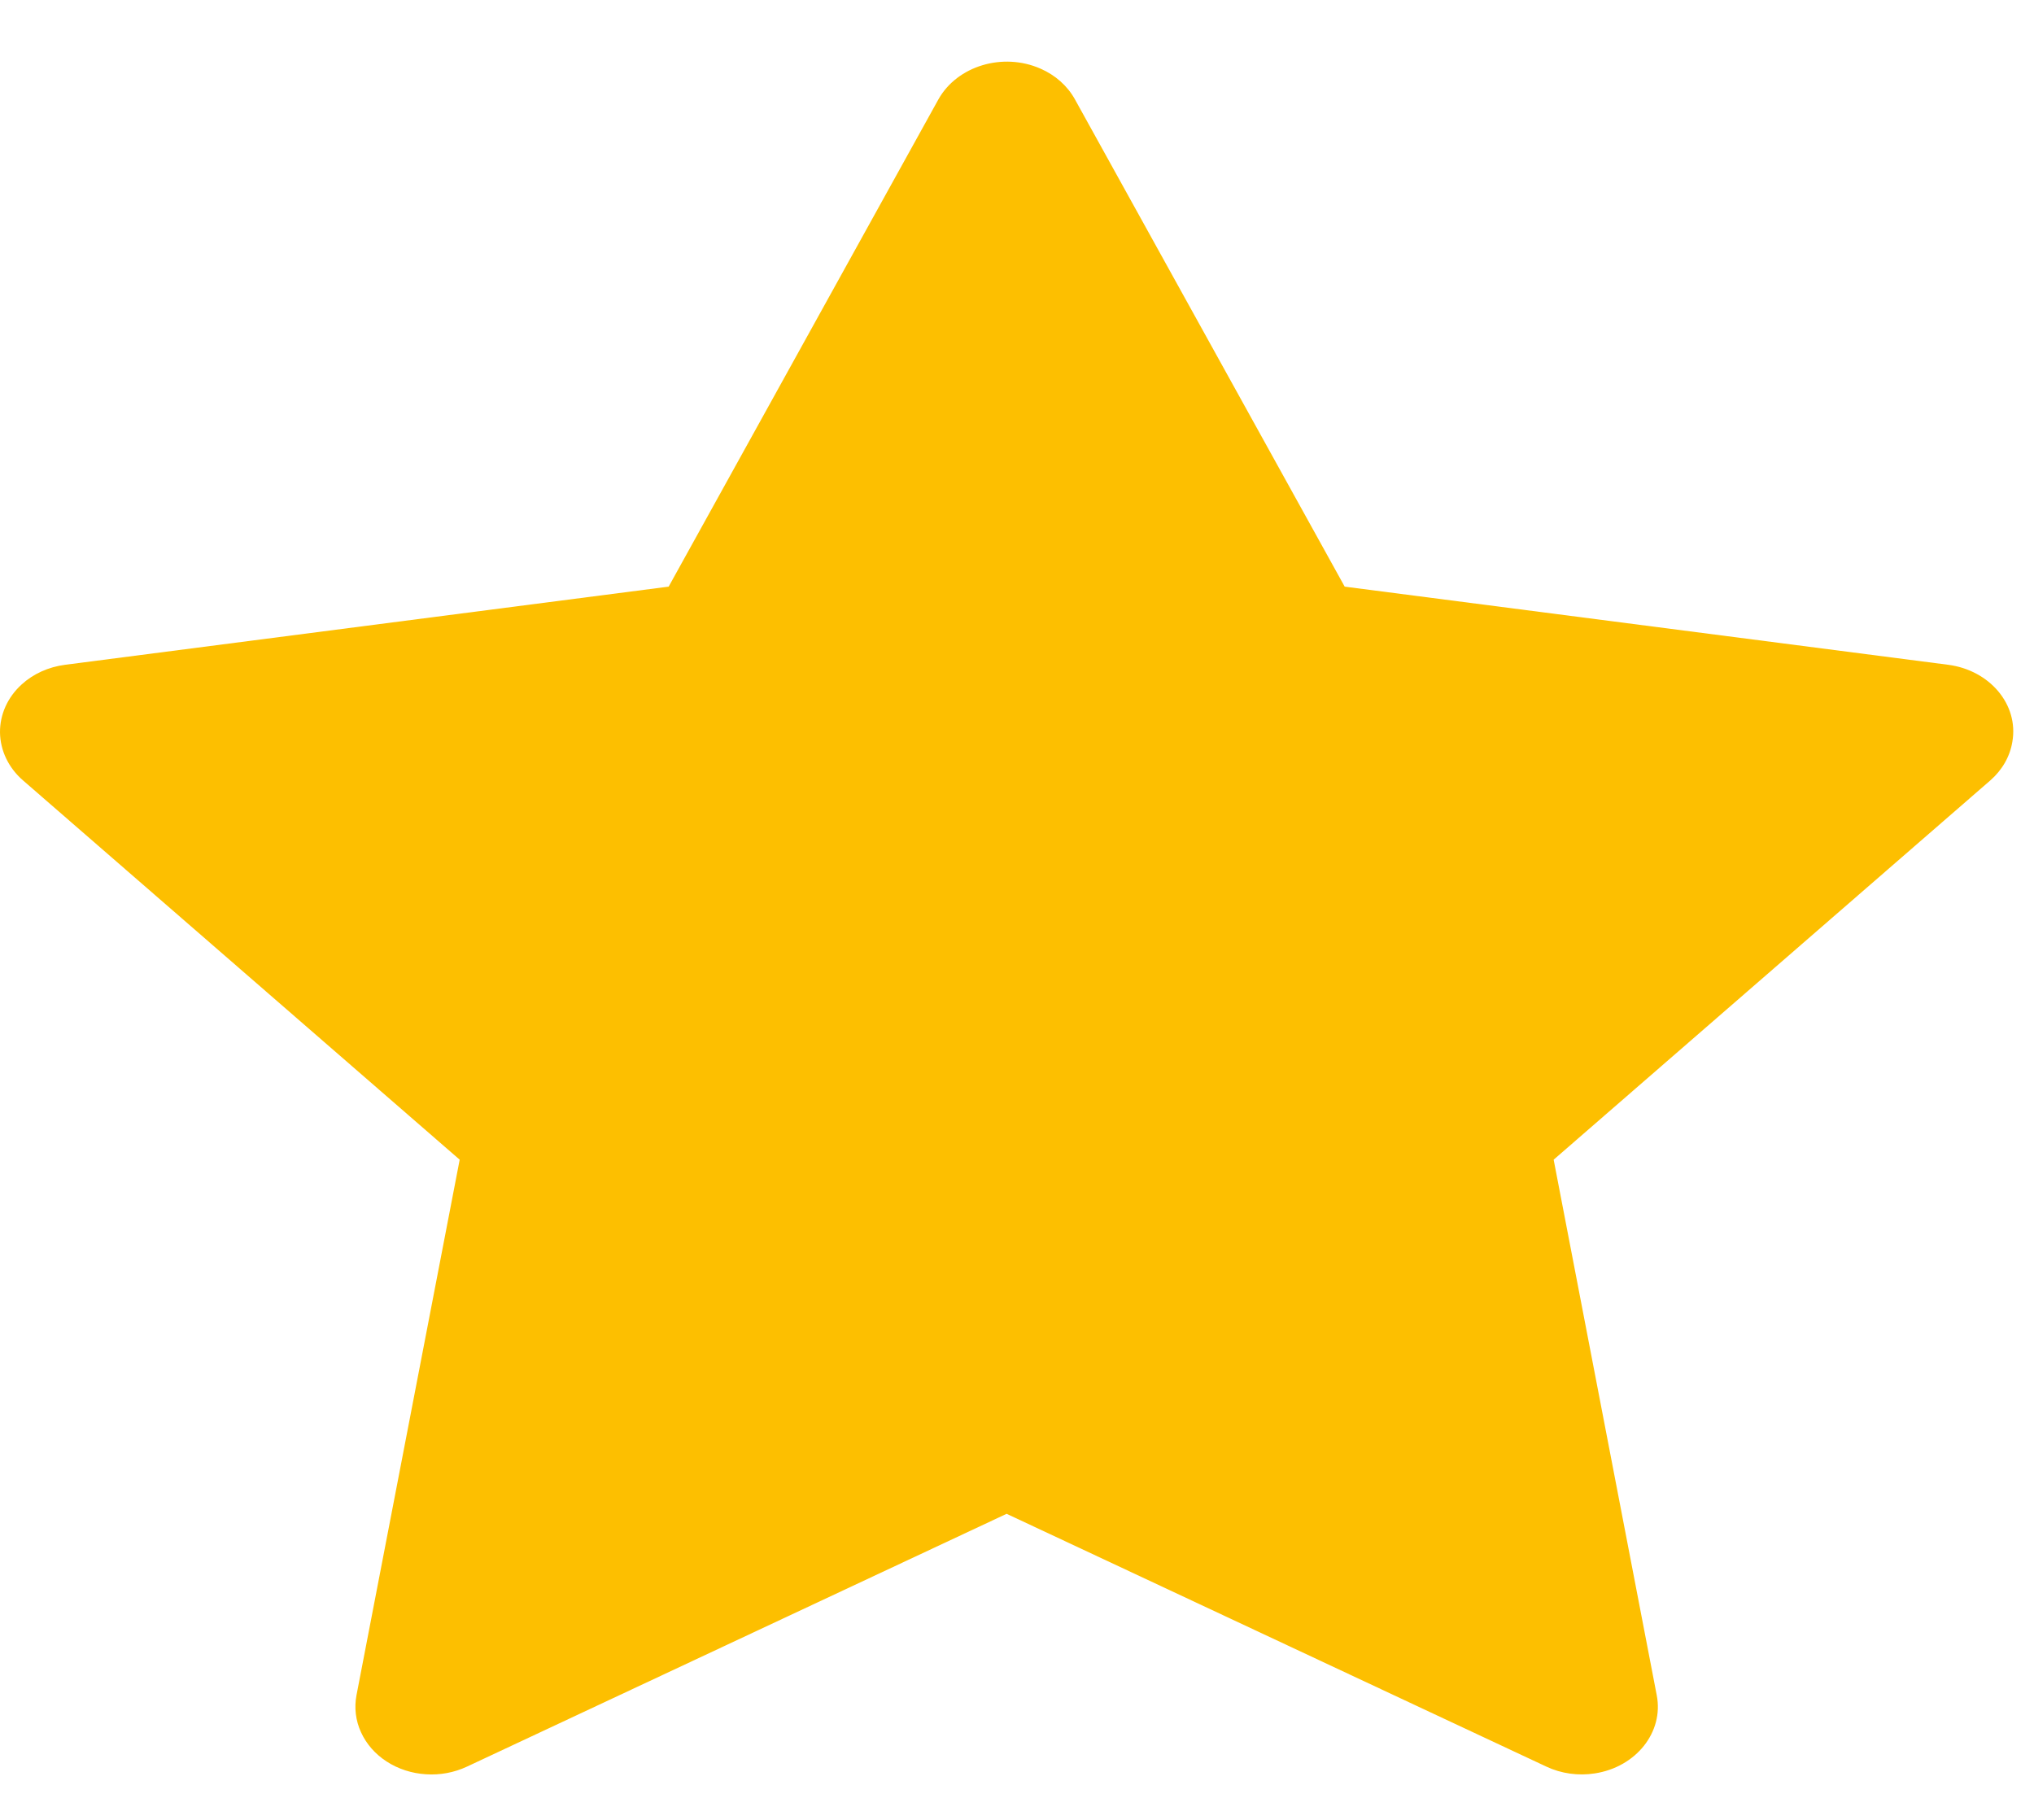
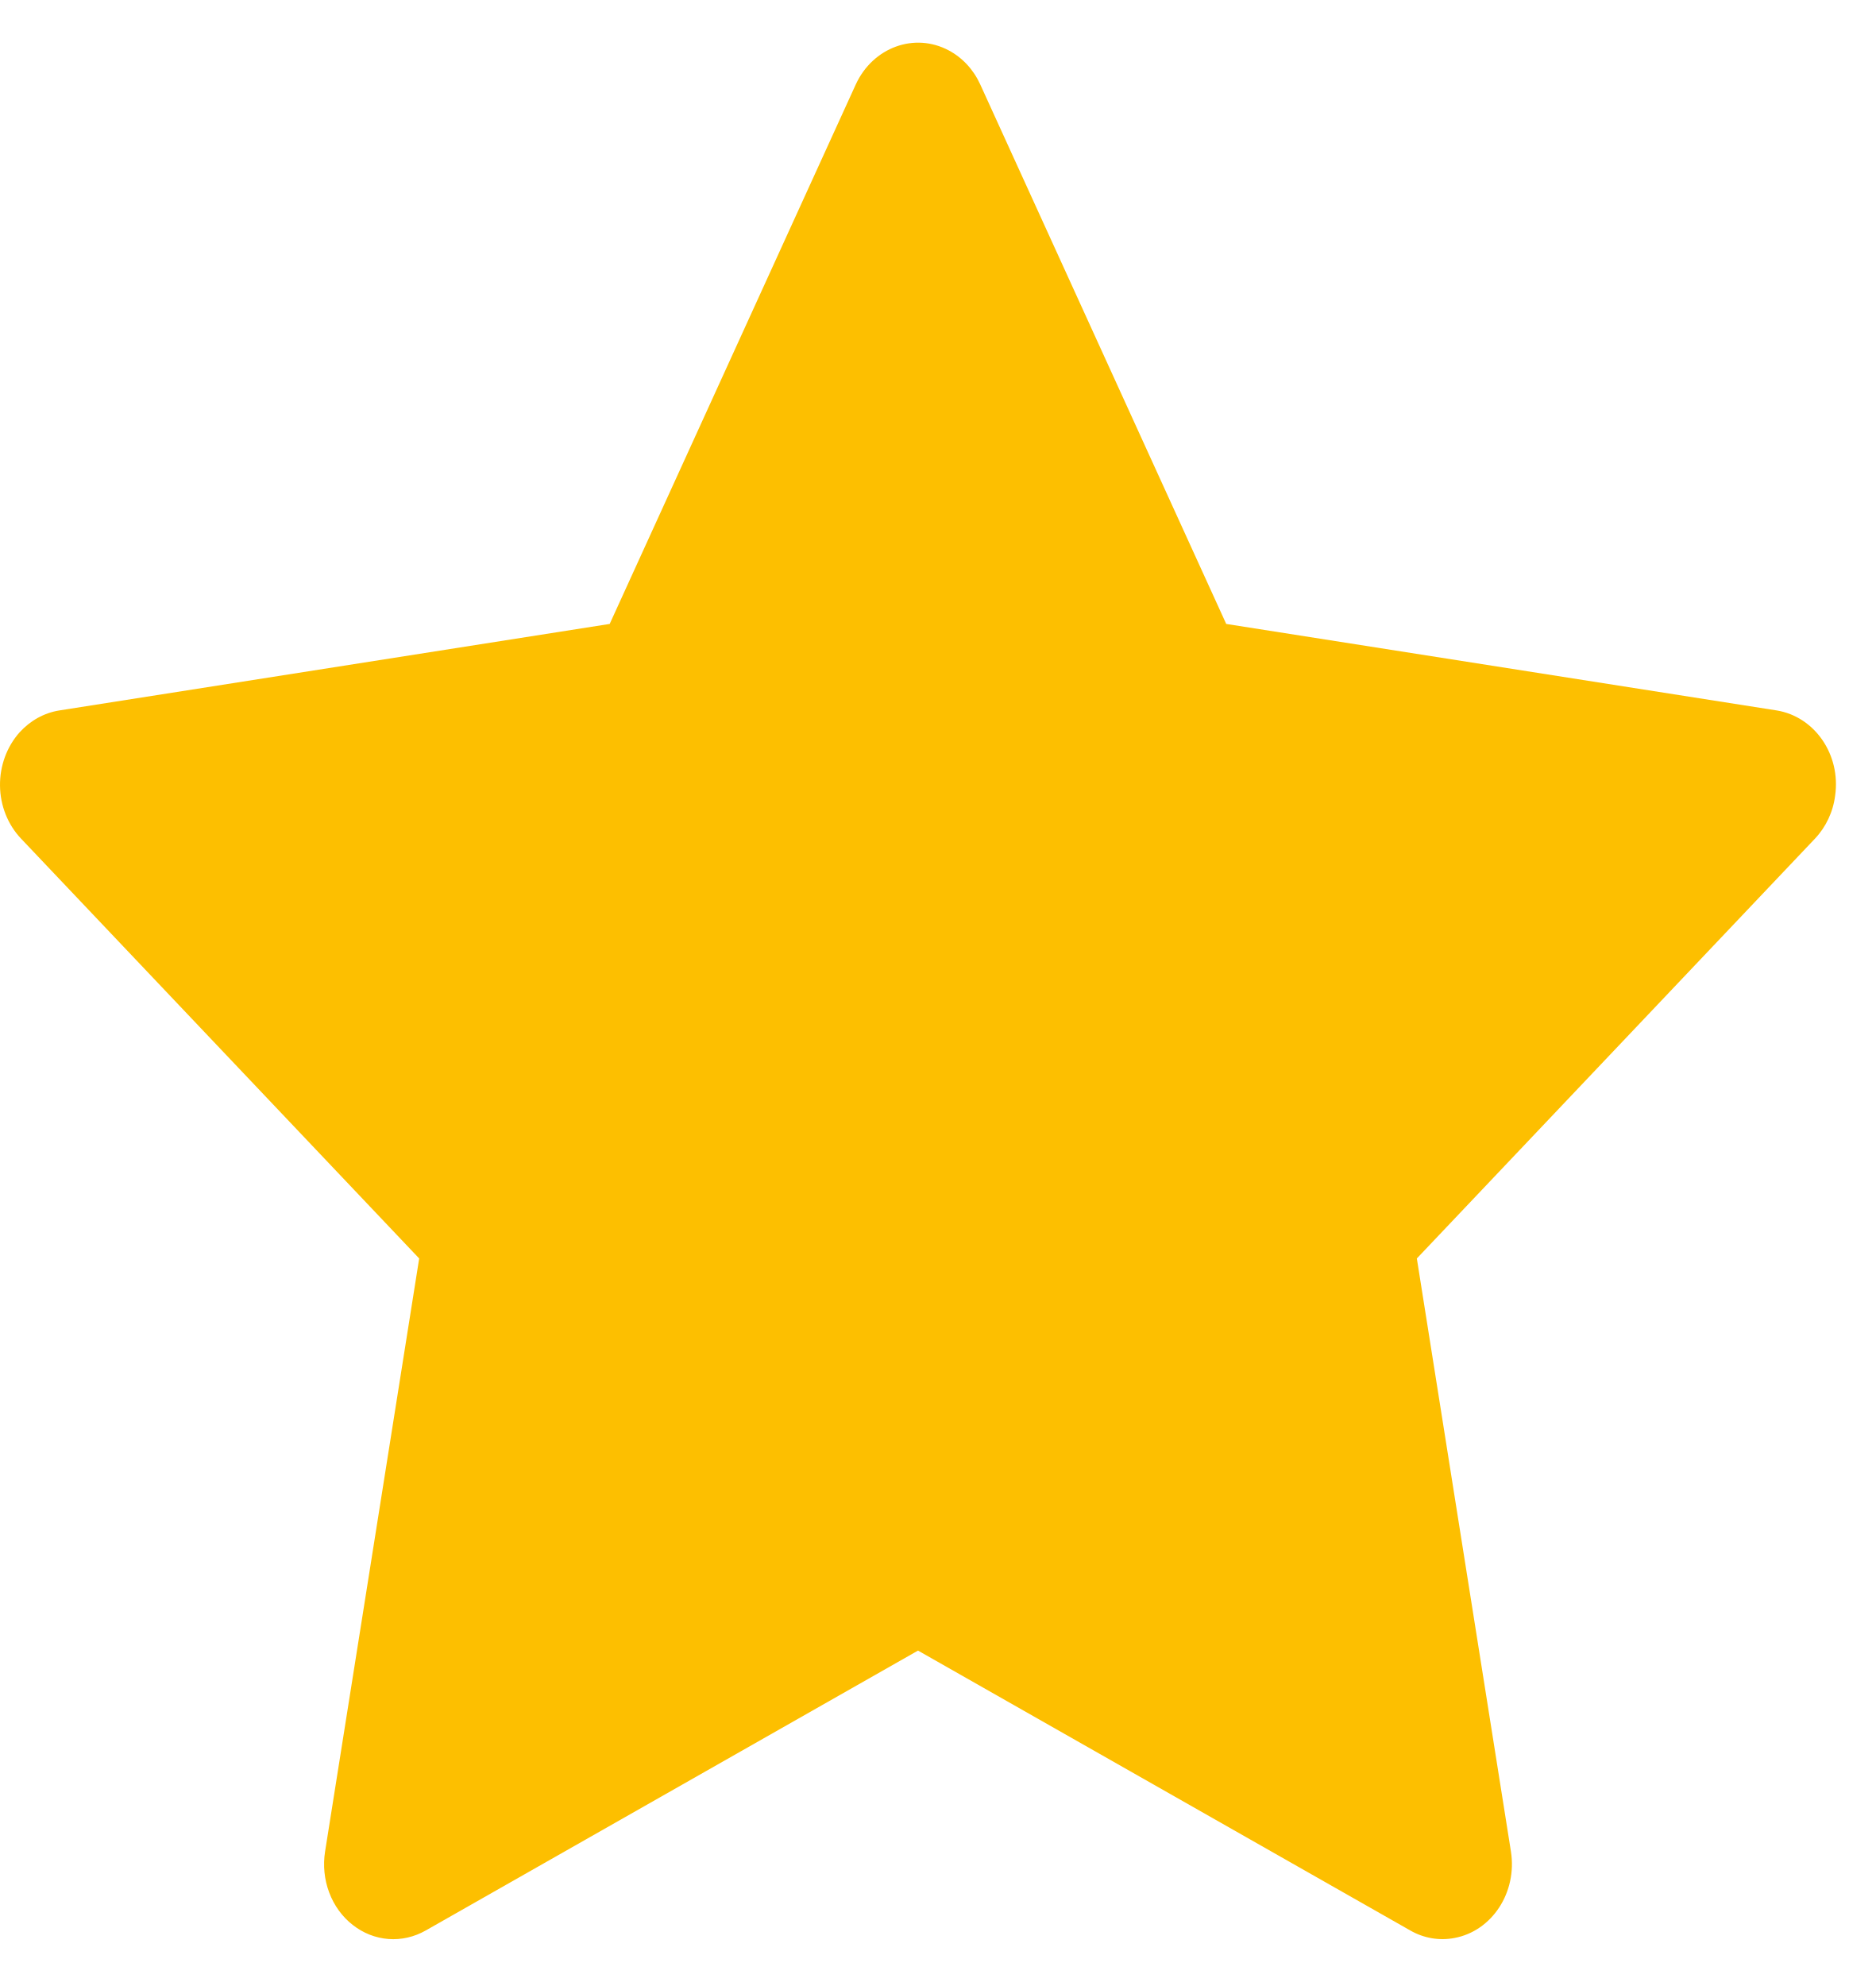
- <svg xmlns="http://www.w3.org/2000/svg" width="19" height="17" viewBox="0 0 19 17" fill="none">
-   <path d="M18.199 6.21L12.561 5.48L10.041 0.928C9.972 0.803 9.859 0.702 9.719 0.641C9.368 0.487 8.942 0.615 8.766 0.928L6.246 5.48L0.608 6.21C0.453 6.23 0.31 6.295 0.202 6.394C0.07 6.514 -0.002 6.676 6.24985e-05 6.844C0.003 7.012 0.08 7.173 0.215 7.29L4.294 10.833L3.33 15.836C3.308 15.952 3.322 16.072 3.372 16.181C3.422 16.291 3.505 16.386 3.612 16.455C3.72 16.525 3.847 16.566 3.979 16.574C4.111 16.583 4.243 16.558 4.361 16.503L9.403 14.141L14.446 16.503C14.584 16.568 14.744 16.59 14.897 16.566C15.283 16.507 15.543 16.18 15.476 15.836L14.513 10.833L18.592 7.29C18.703 7.193 18.776 7.066 18.798 6.928C18.858 6.582 18.587 6.261 18.199 6.21Z" fill="#FDBF00" />
+ <svg xmlns="http://www.w3.org/2000/svg" width="17" height="18" viewBox="0 0 17 18" fill="none">
+   <path d="M16.106 6.439L11.116 5.655L8.886 0.765C8.825 0.631 8.725 0.523 8.601 0.457C8.29 0.291 7.913 0.429 7.758 0.765L5.527 5.655L0.538 6.439C0.4 6.461 0.275 6.531 0.178 6.637C0.062 6.767 -0.002 6.941 5.53105e-05 7.121C0.002 7.302 0.071 7.474 0.19 7.6L3.8 11.406L2.947 16.781C2.927 16.906 2.94 17.035 2.984 17.152C3.028 17.27 3.102 17.372 3.197 17.446C3.292 17.521 3.404 17.565 3.521 17.574C3.638 17.583 3.755 17.556 3.859 17.497L8.322 14.96L12.785 17.497C12.907 17.567 13.048 17.591 13.184 17.565C13.526 17.502 13.755 17.151 13.697 16.781L12.844 11.406L16.454 7.6C16.552 7.496 16.617 7.36 16.636 7.211C16.689 6.839 16.45 6.495 16.106 6.439Z" fill="#FDBF00" />
</svg>
